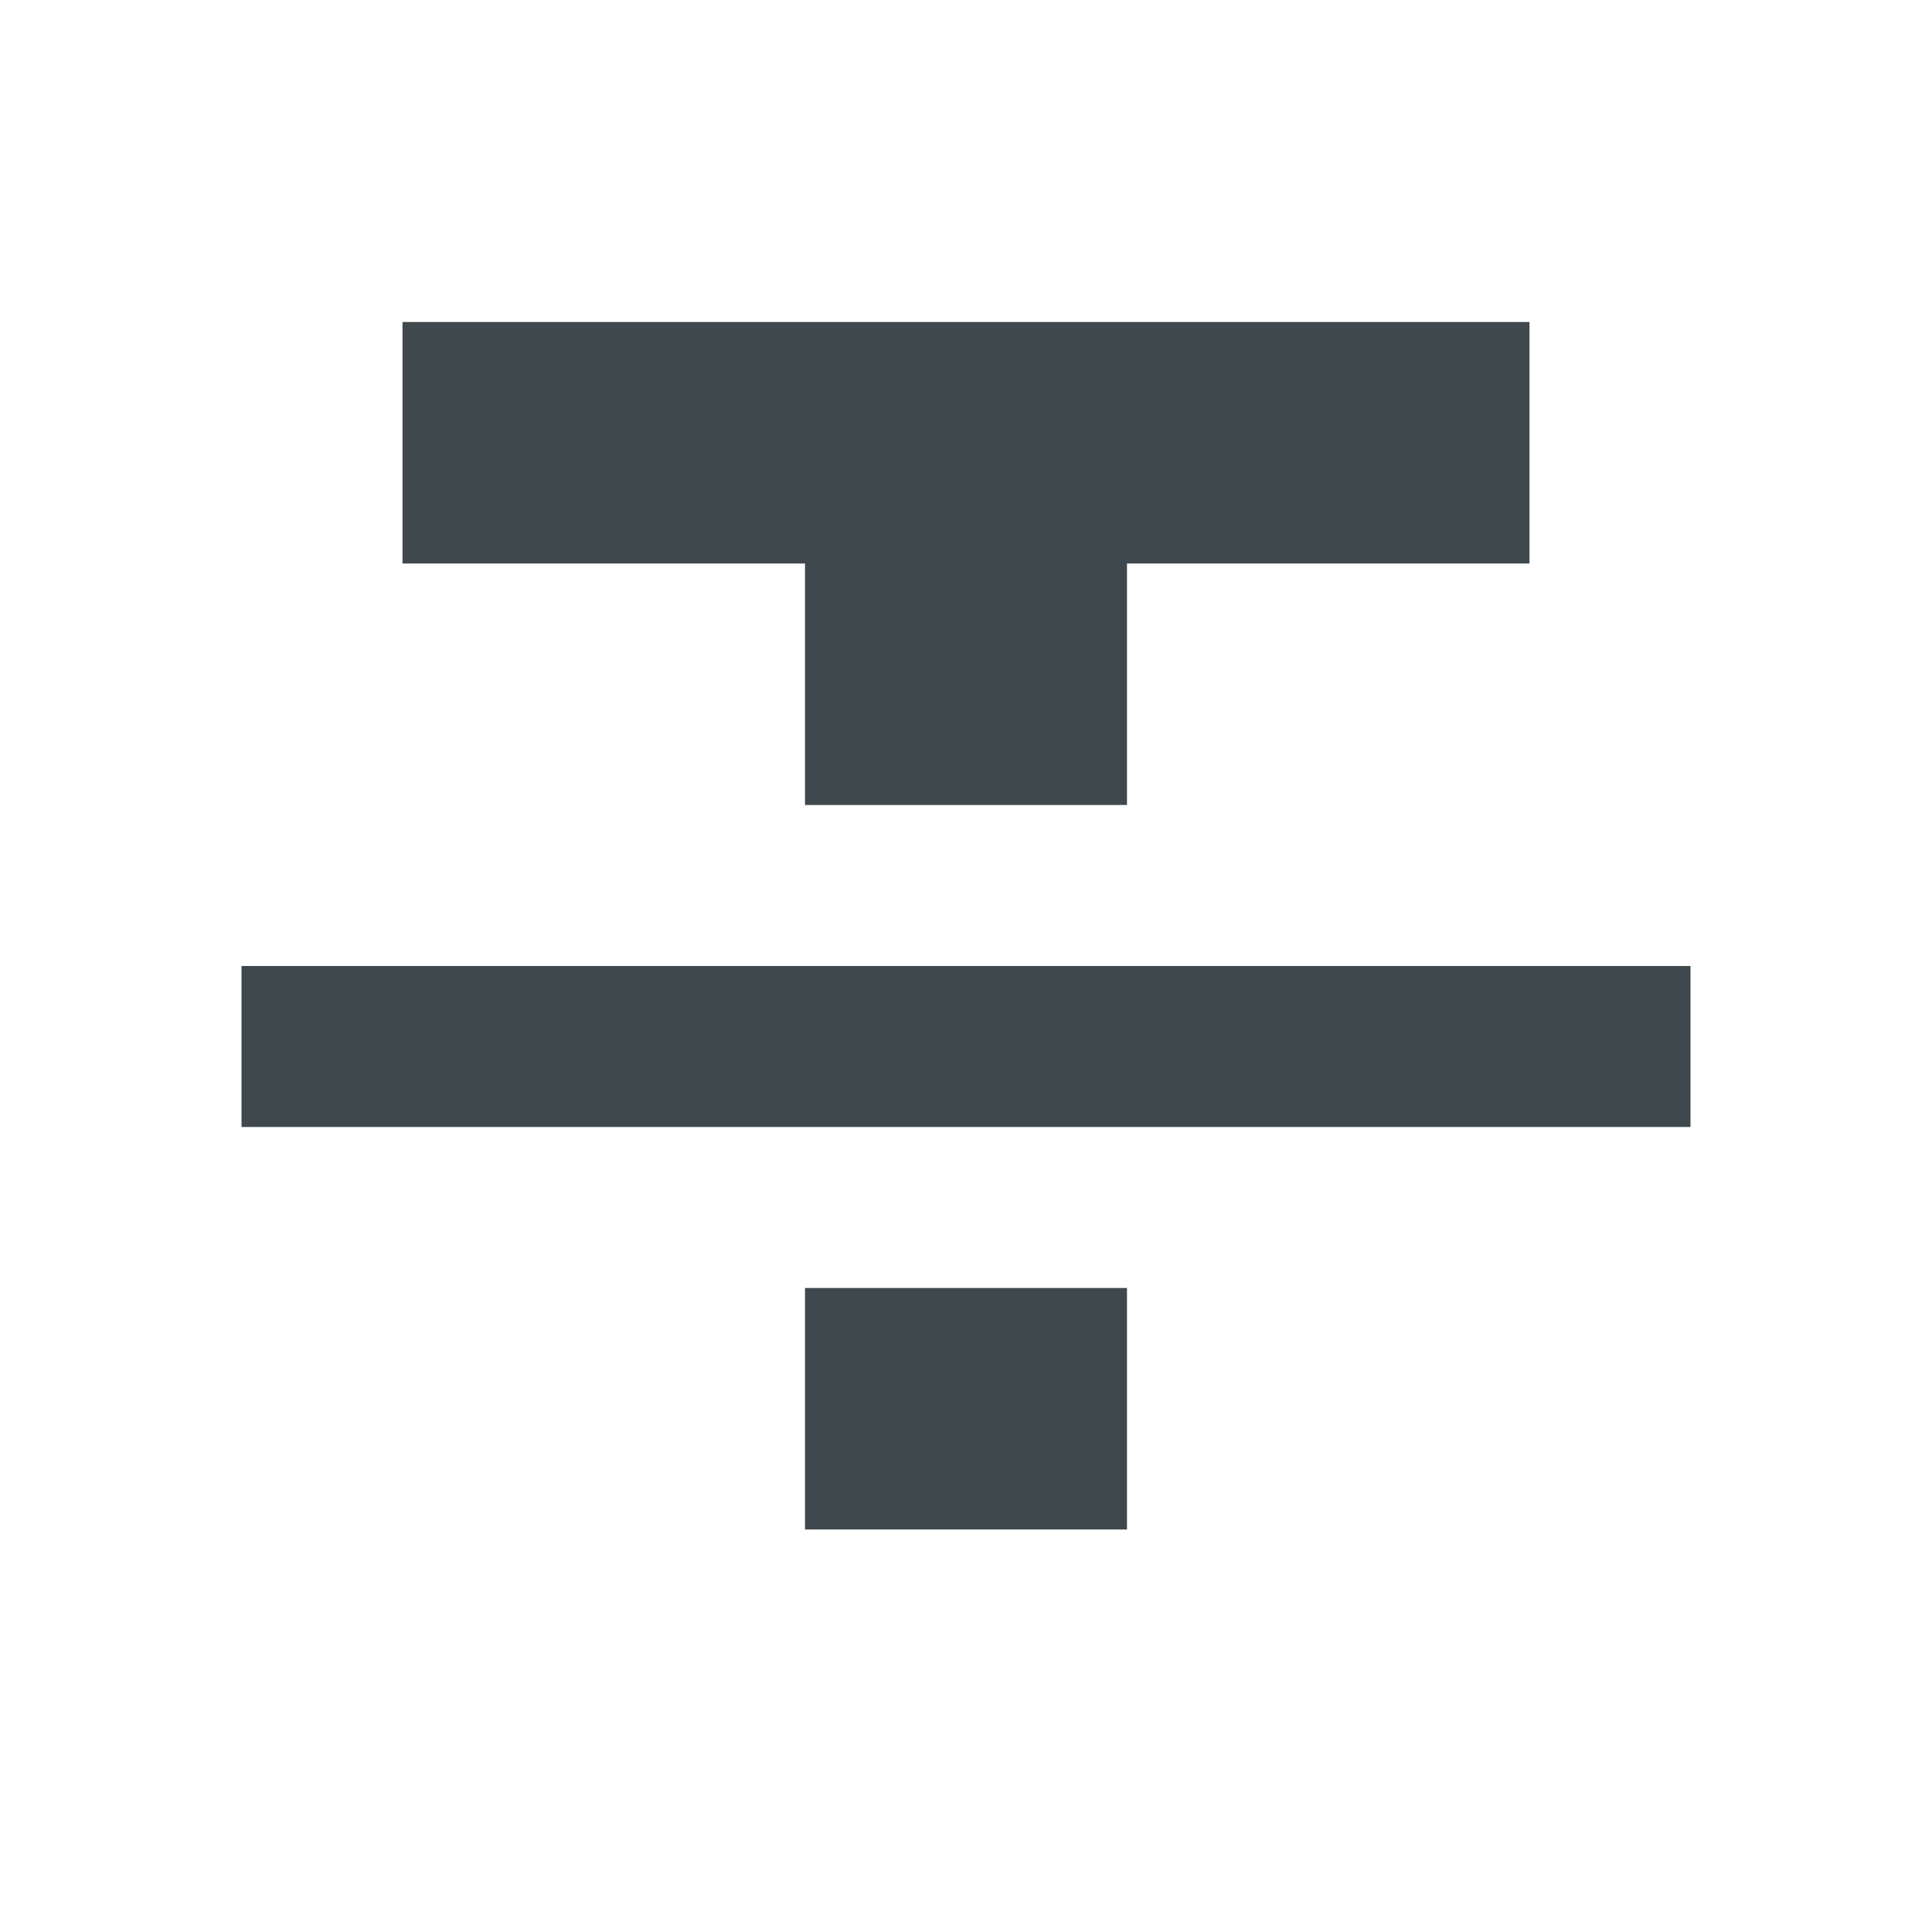
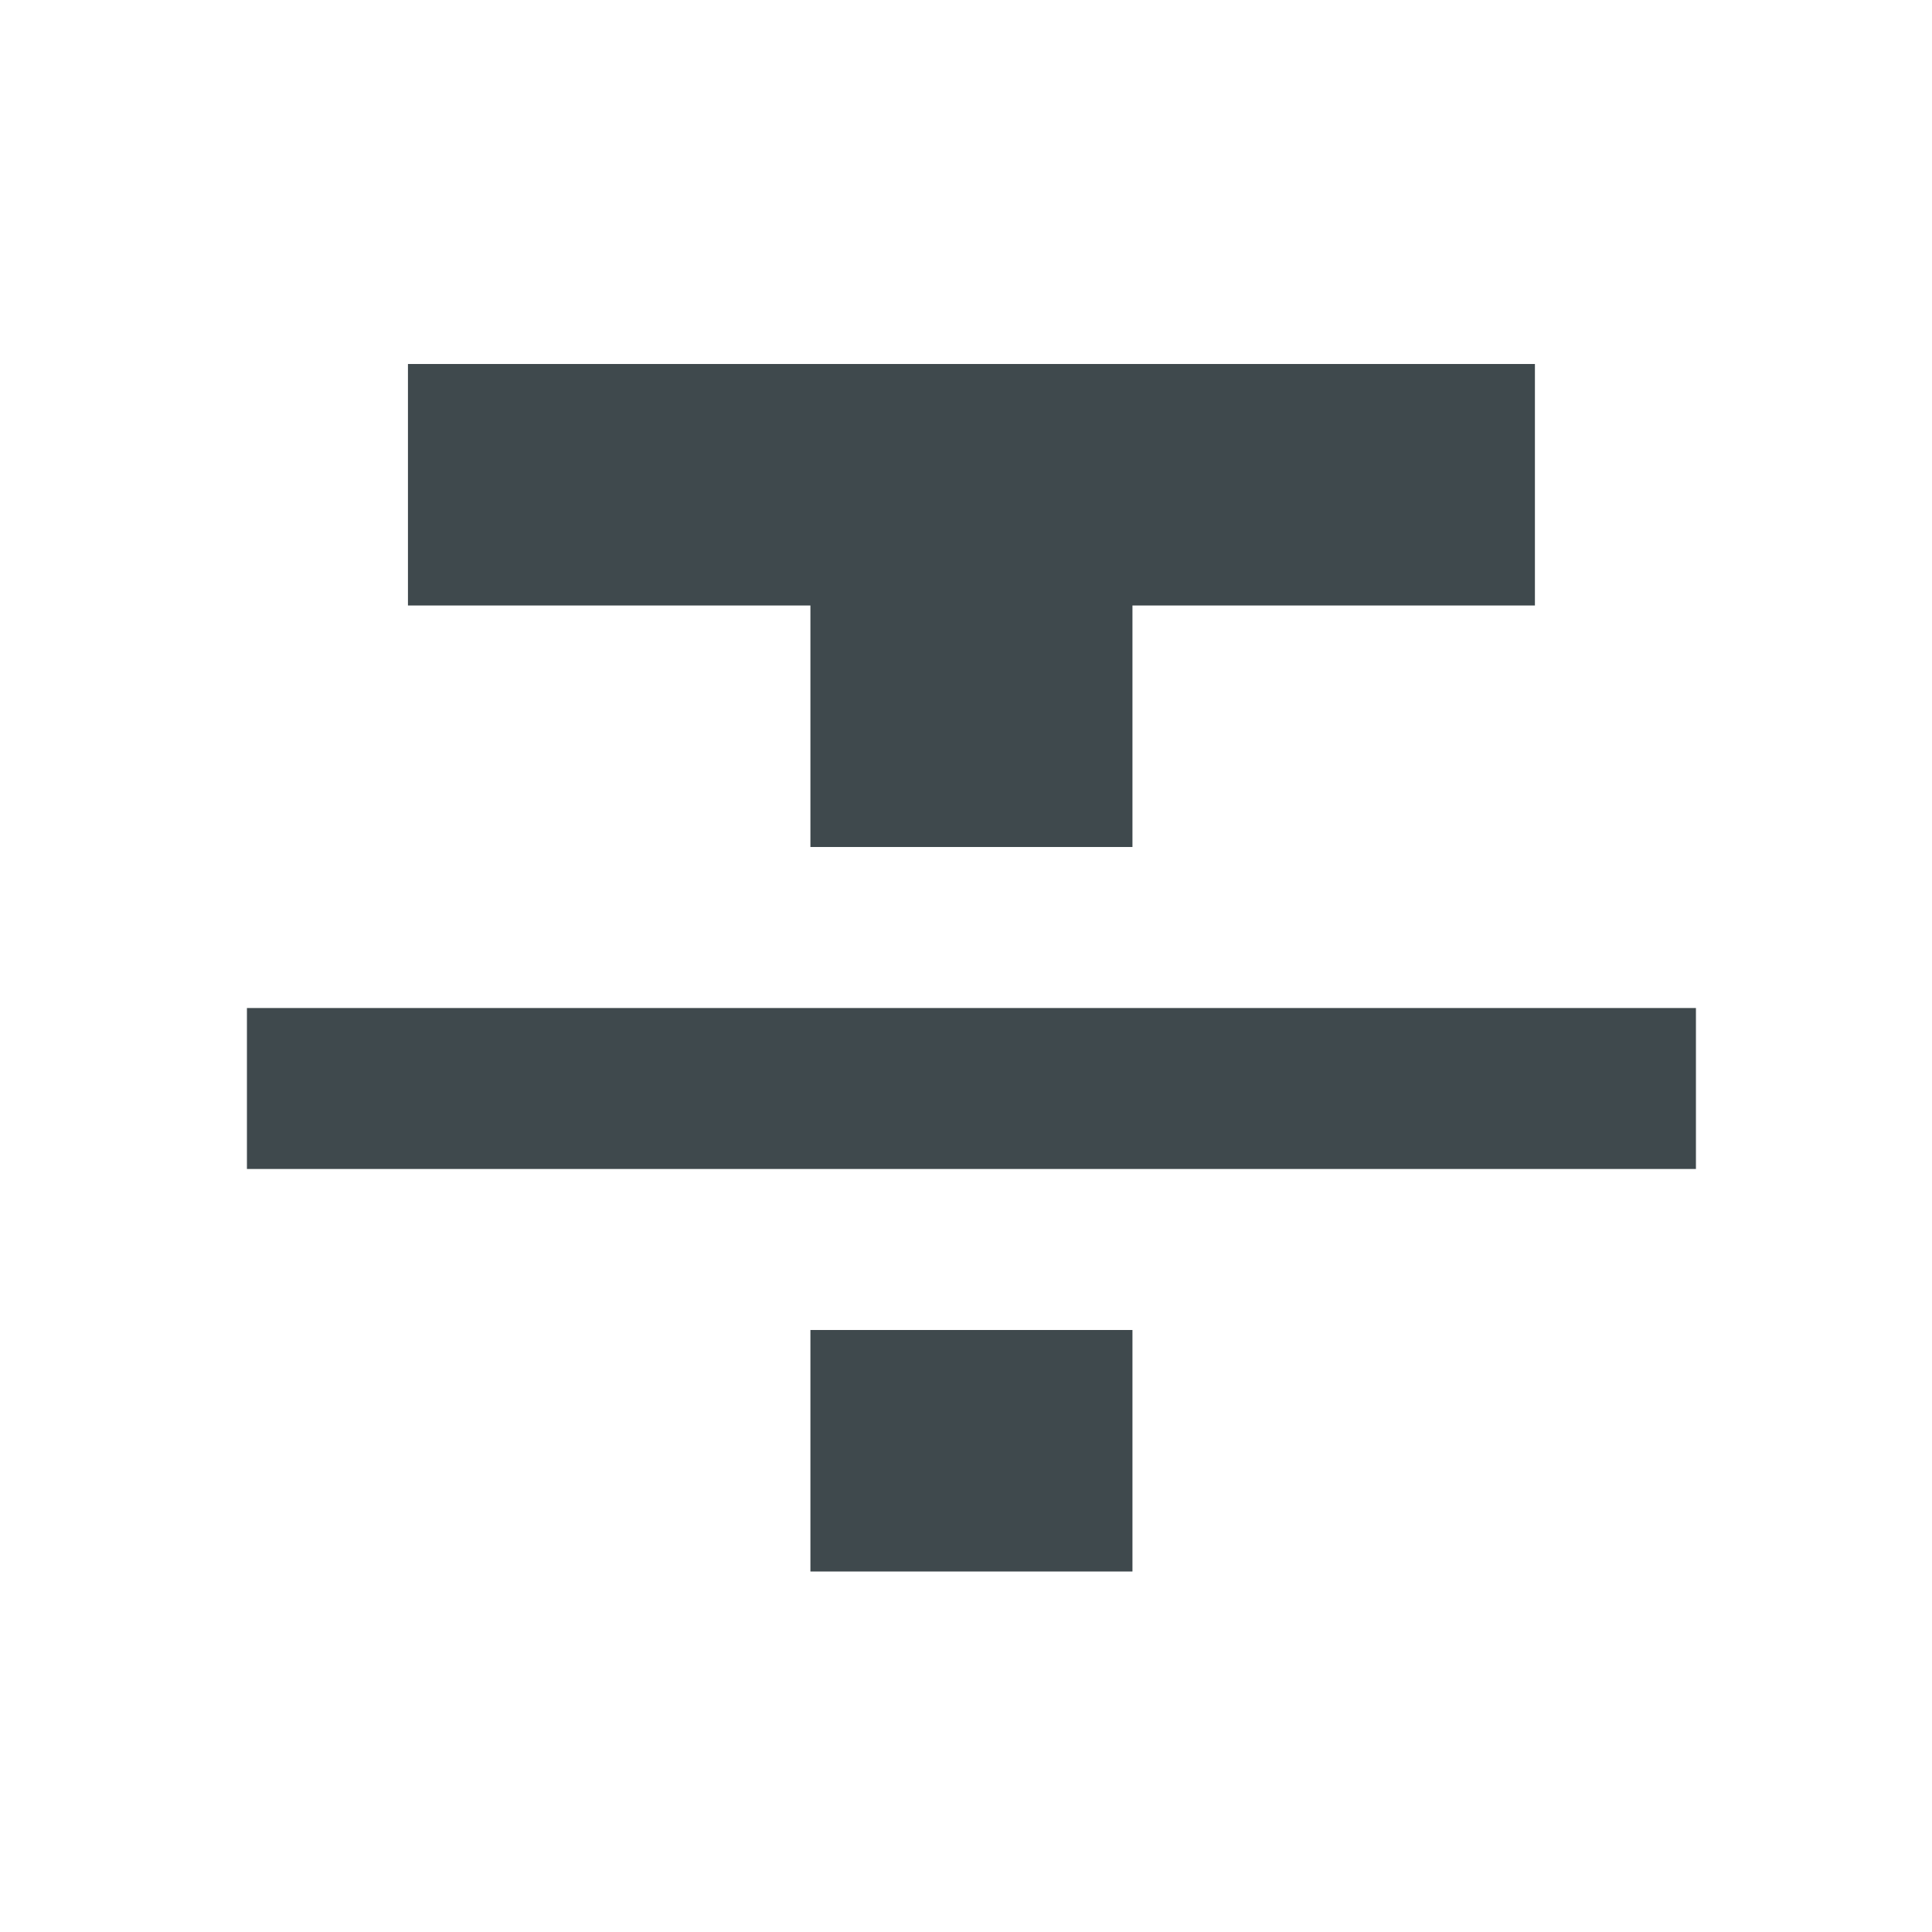
- <svg xmlns="http://www.w3.org/2000/svg" height="24px" viewBox="0 0 24 24" width="24px" fill="#000000" version="1.1" id="svg6">
-   <defs id="defs10" />
+ <svg xmlns="http://www.w3.org/2000/svg" height="32px" viewBox="0 0 32 32" width="32px" fill="#000000" version="1.1" id="svg6">
  <path d="M0 0h24v24H0V0z" fill="none" id="path2" />
-   <path d="M10 19h4v-3h-4v3zM5 4v3h5v3h4V7h5V4H5zM3 14h18v-2H3v2z" id="path4" style="fill:#3F494D;fill-opacity:1" />
+   <path d="M 13.423 26.029 L 18.757 26.029 L 18.757 22.029 L 13.423 22.029 L 13.423 26.029 Z M 6.757 6.029 L 6.757 10.029 L 13.423 10.029 L 13.423 14.029 L 18.757 14.029 L 18.757 10.029 L 25.423 10.029 L 25.423 6.029 L 6.757 6.029 Z M 4.09 19.362 L 28.09 19.362 L 28.09 16.696 L 4.09 16.696 L 4.09 19.362 Z" id="path4" style="fill:#3F494D;fill-opacity:1" />
</svg>
